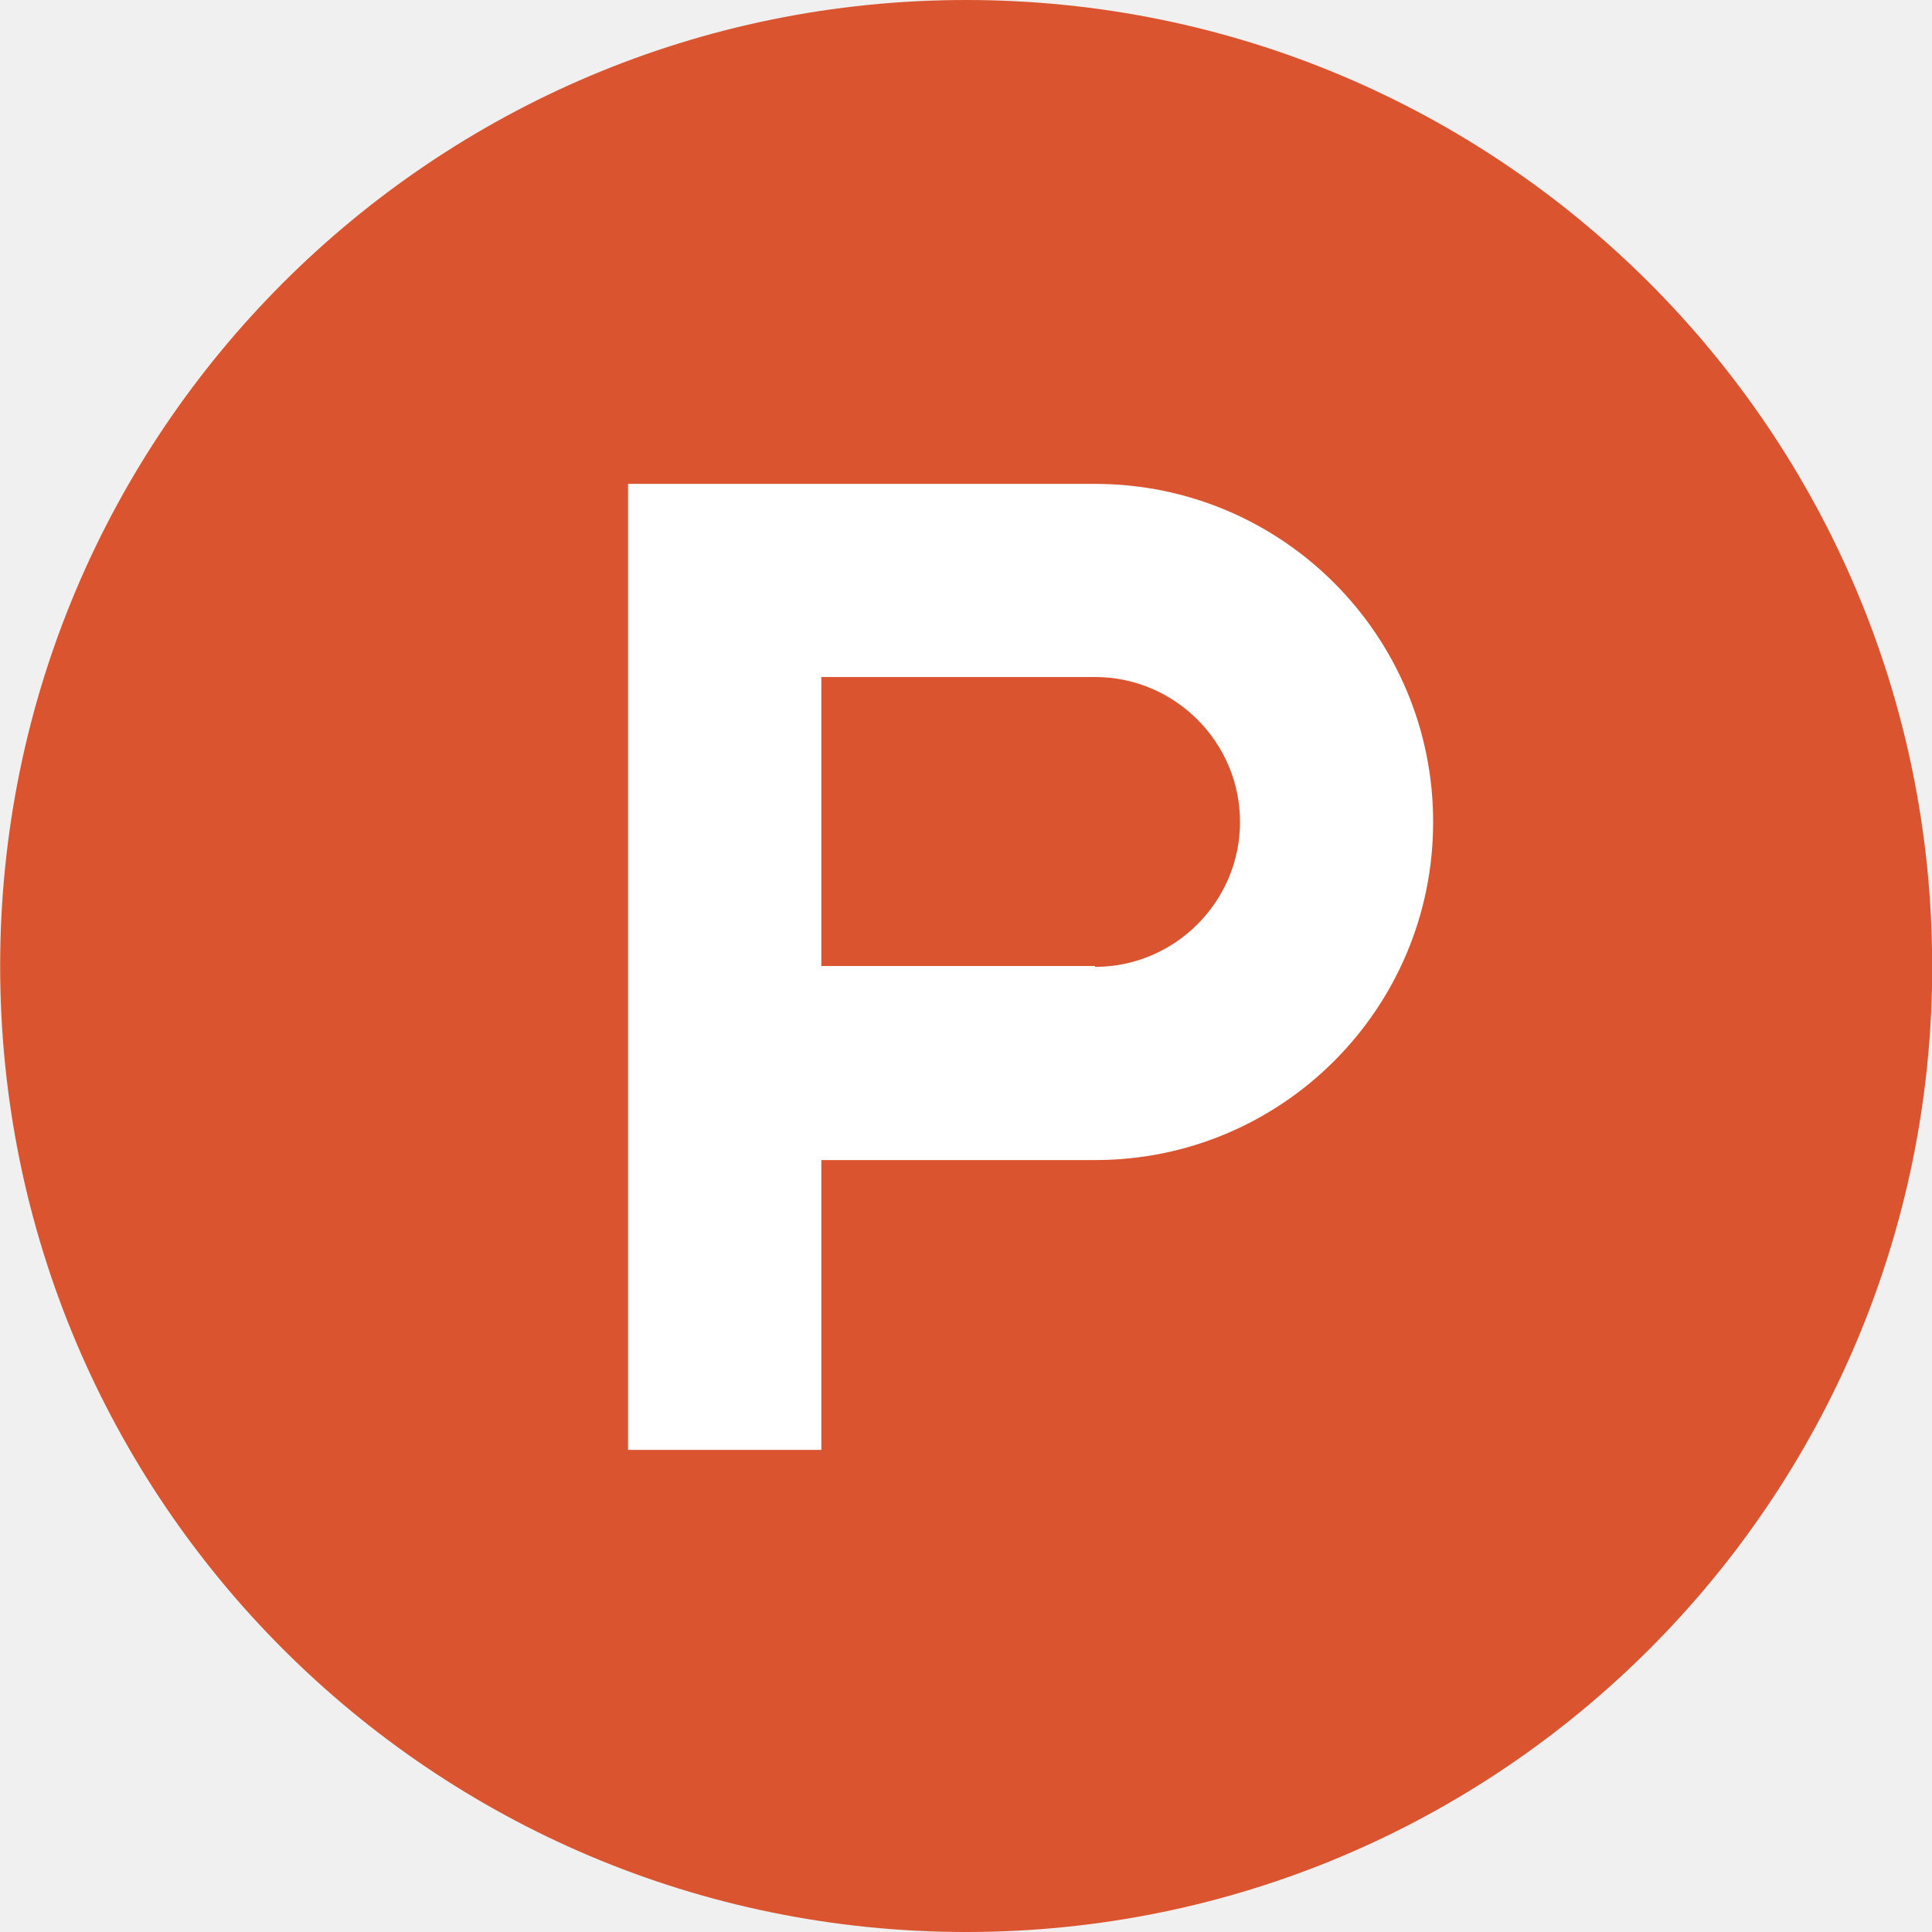
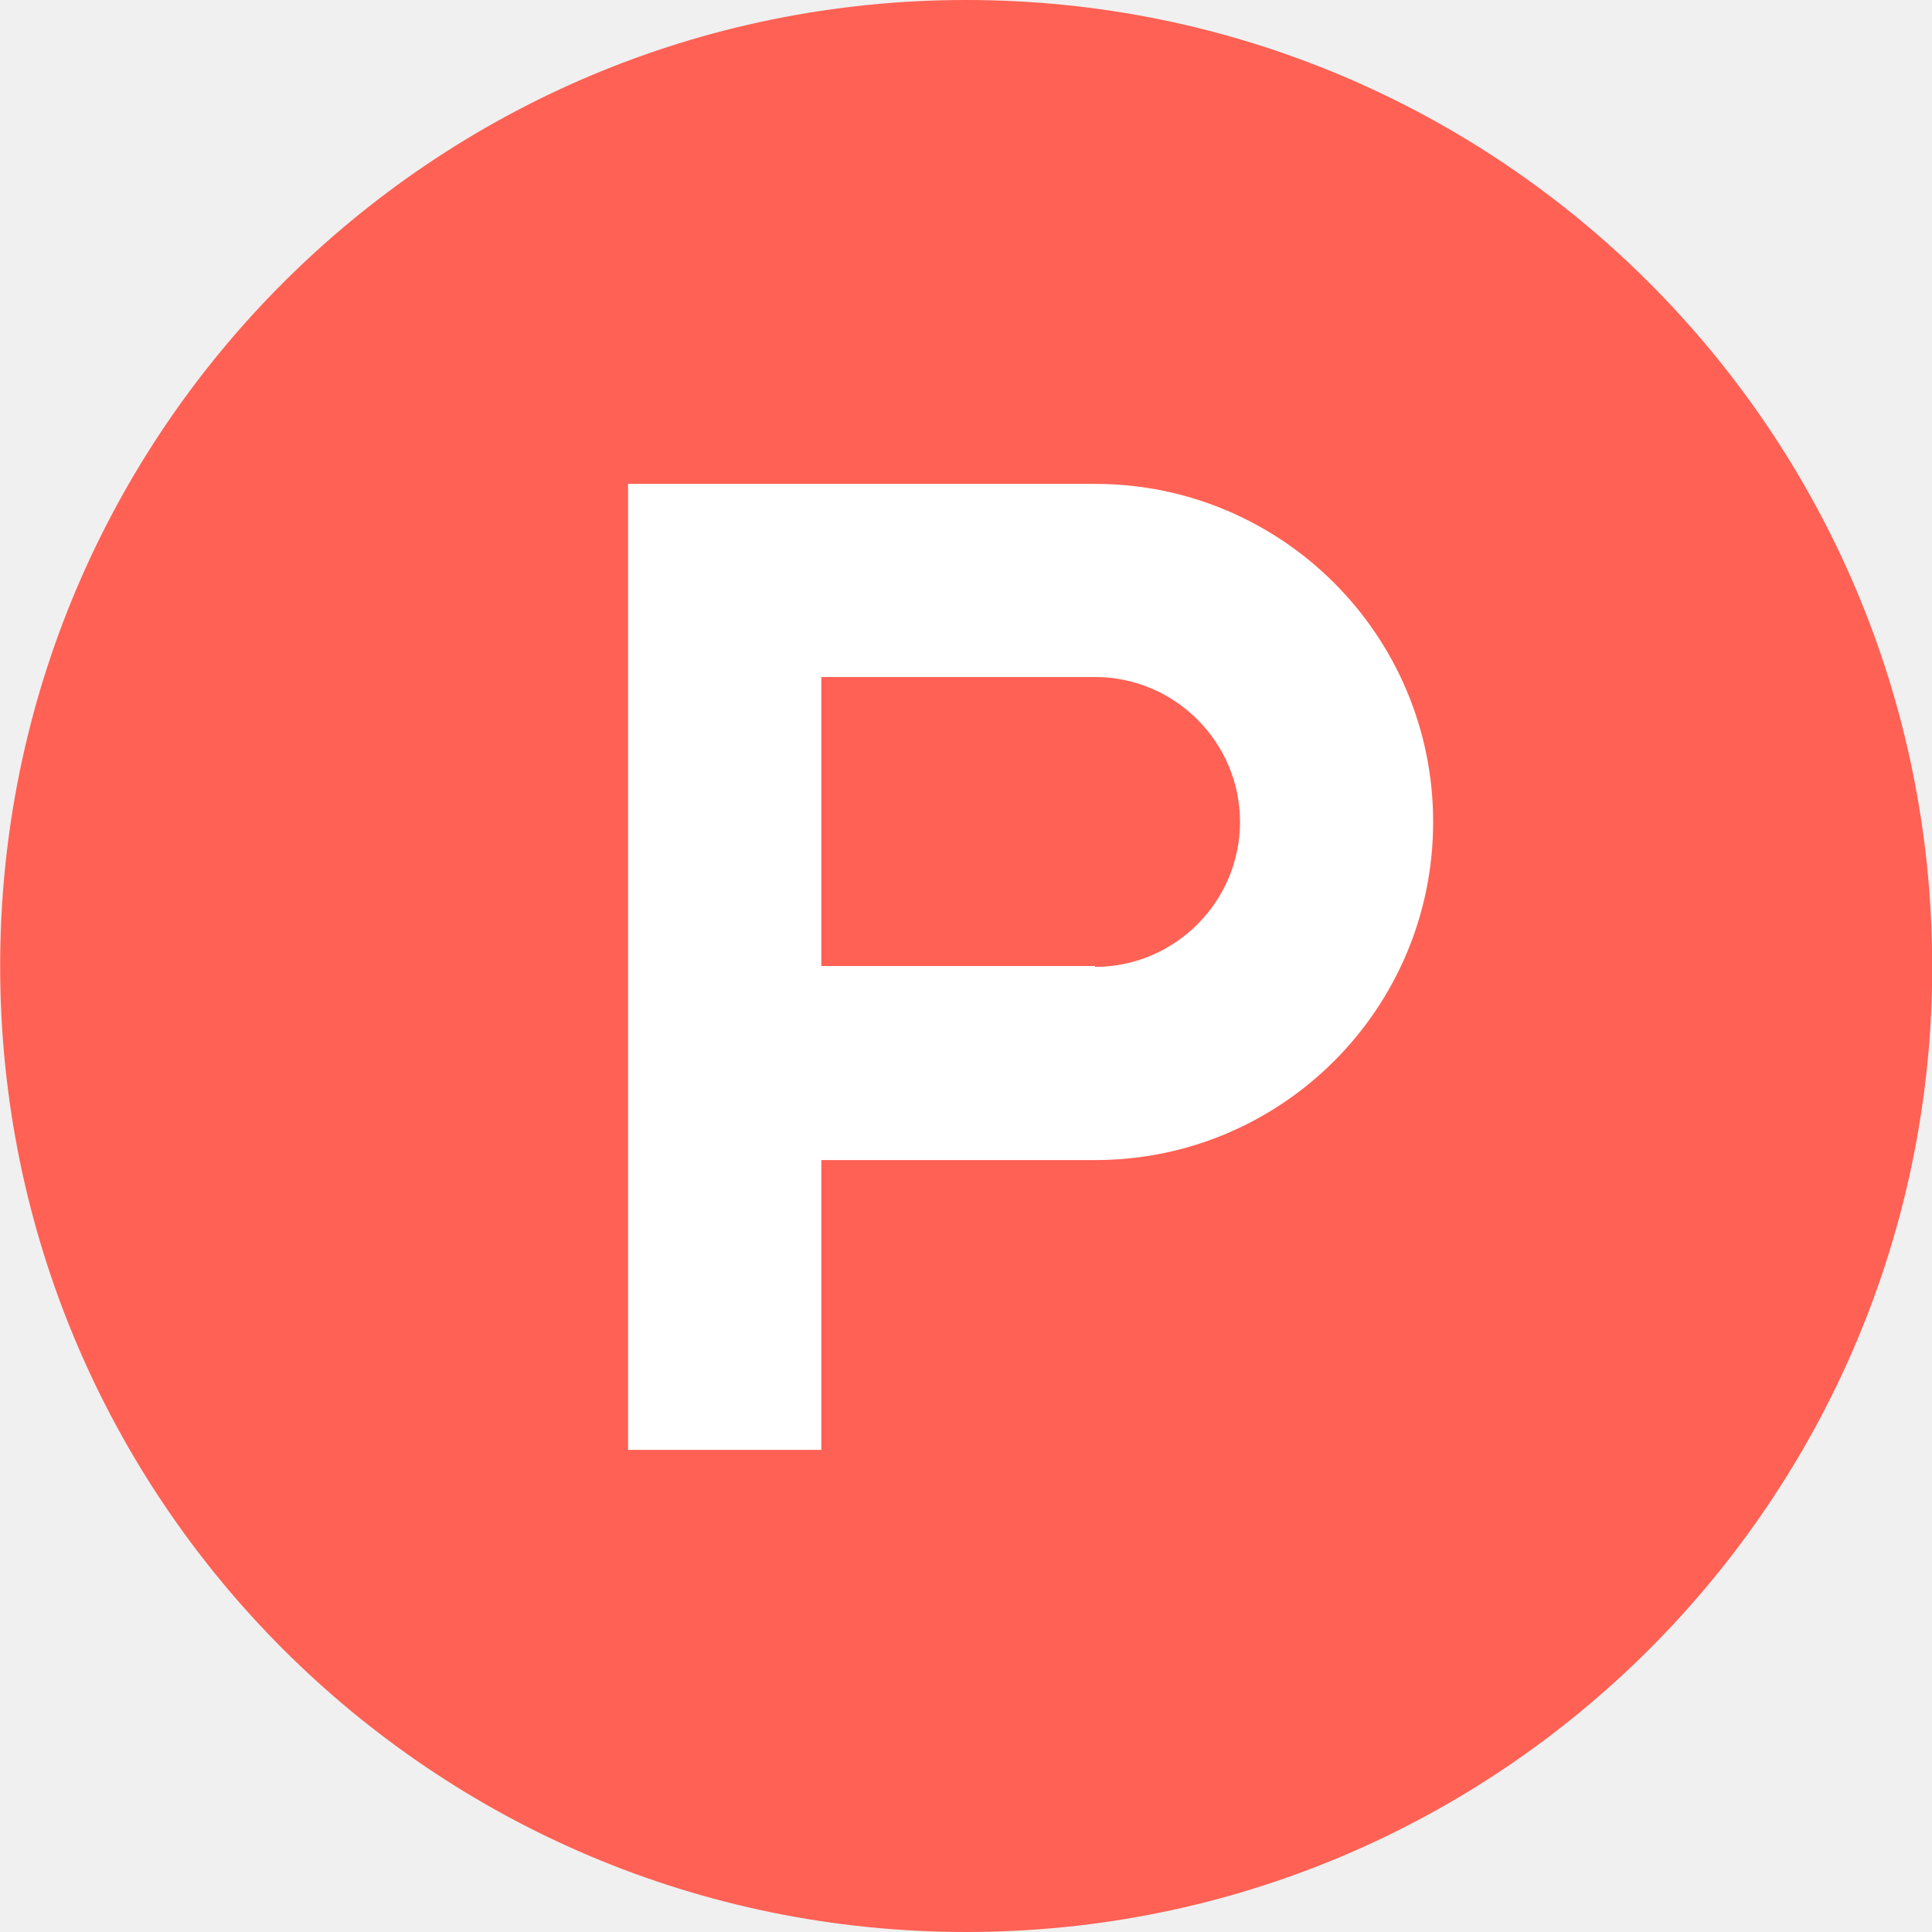
<svg xmlns="http://www.w3.org/2000/svg" width="24" height="24" viewBox="0 0 24 24" fill="none">
-   <g clip-path="url(#clip0_1432_8742)">
-     <path d="M24.003 12C24.003 18.63 18.633 24 12.003 24C5.373 24 0.002 18.631 0.002 12C0.002 5.369 5.373 0 12.002 0C18.632 0 24.002 5.37 24.002 12" fill="#DA552F" />
+   <g clip-path="url(#clip0_324_147)">
+     <path d="M24.003 12C24.003 18.63 18.633 24 12.003 24C5.373 24 0.002 18.631 0.002 12C0.002 5.369 5.373 0 12.002 0C18.632 0 24.002 5.37 24.002 12" fill="#FF6154" />
    <path d="M13.603 12H10.203V8.41H13.603C14.593 8.41 15.404 9.219 15.404 10.21C15.404 11.201 14.594 12.011 13.603 12.011V12ZM13.603 6.011H7.802V18.011H10.203V14.411H13.603C15.923 14.411 17.803 12.531 17.803 10.211C17.803 7.891 15.923 6.011 13.603 6.011Z" fill="white" />
  </g>
  <defs>
-     <clipPath id="clip0_1432_8742">
+     <clipPath id="clip0_324_147">
      <rect width="24" height="24" fill="white" />
    </clipPath>
  </defs>
</svg>
